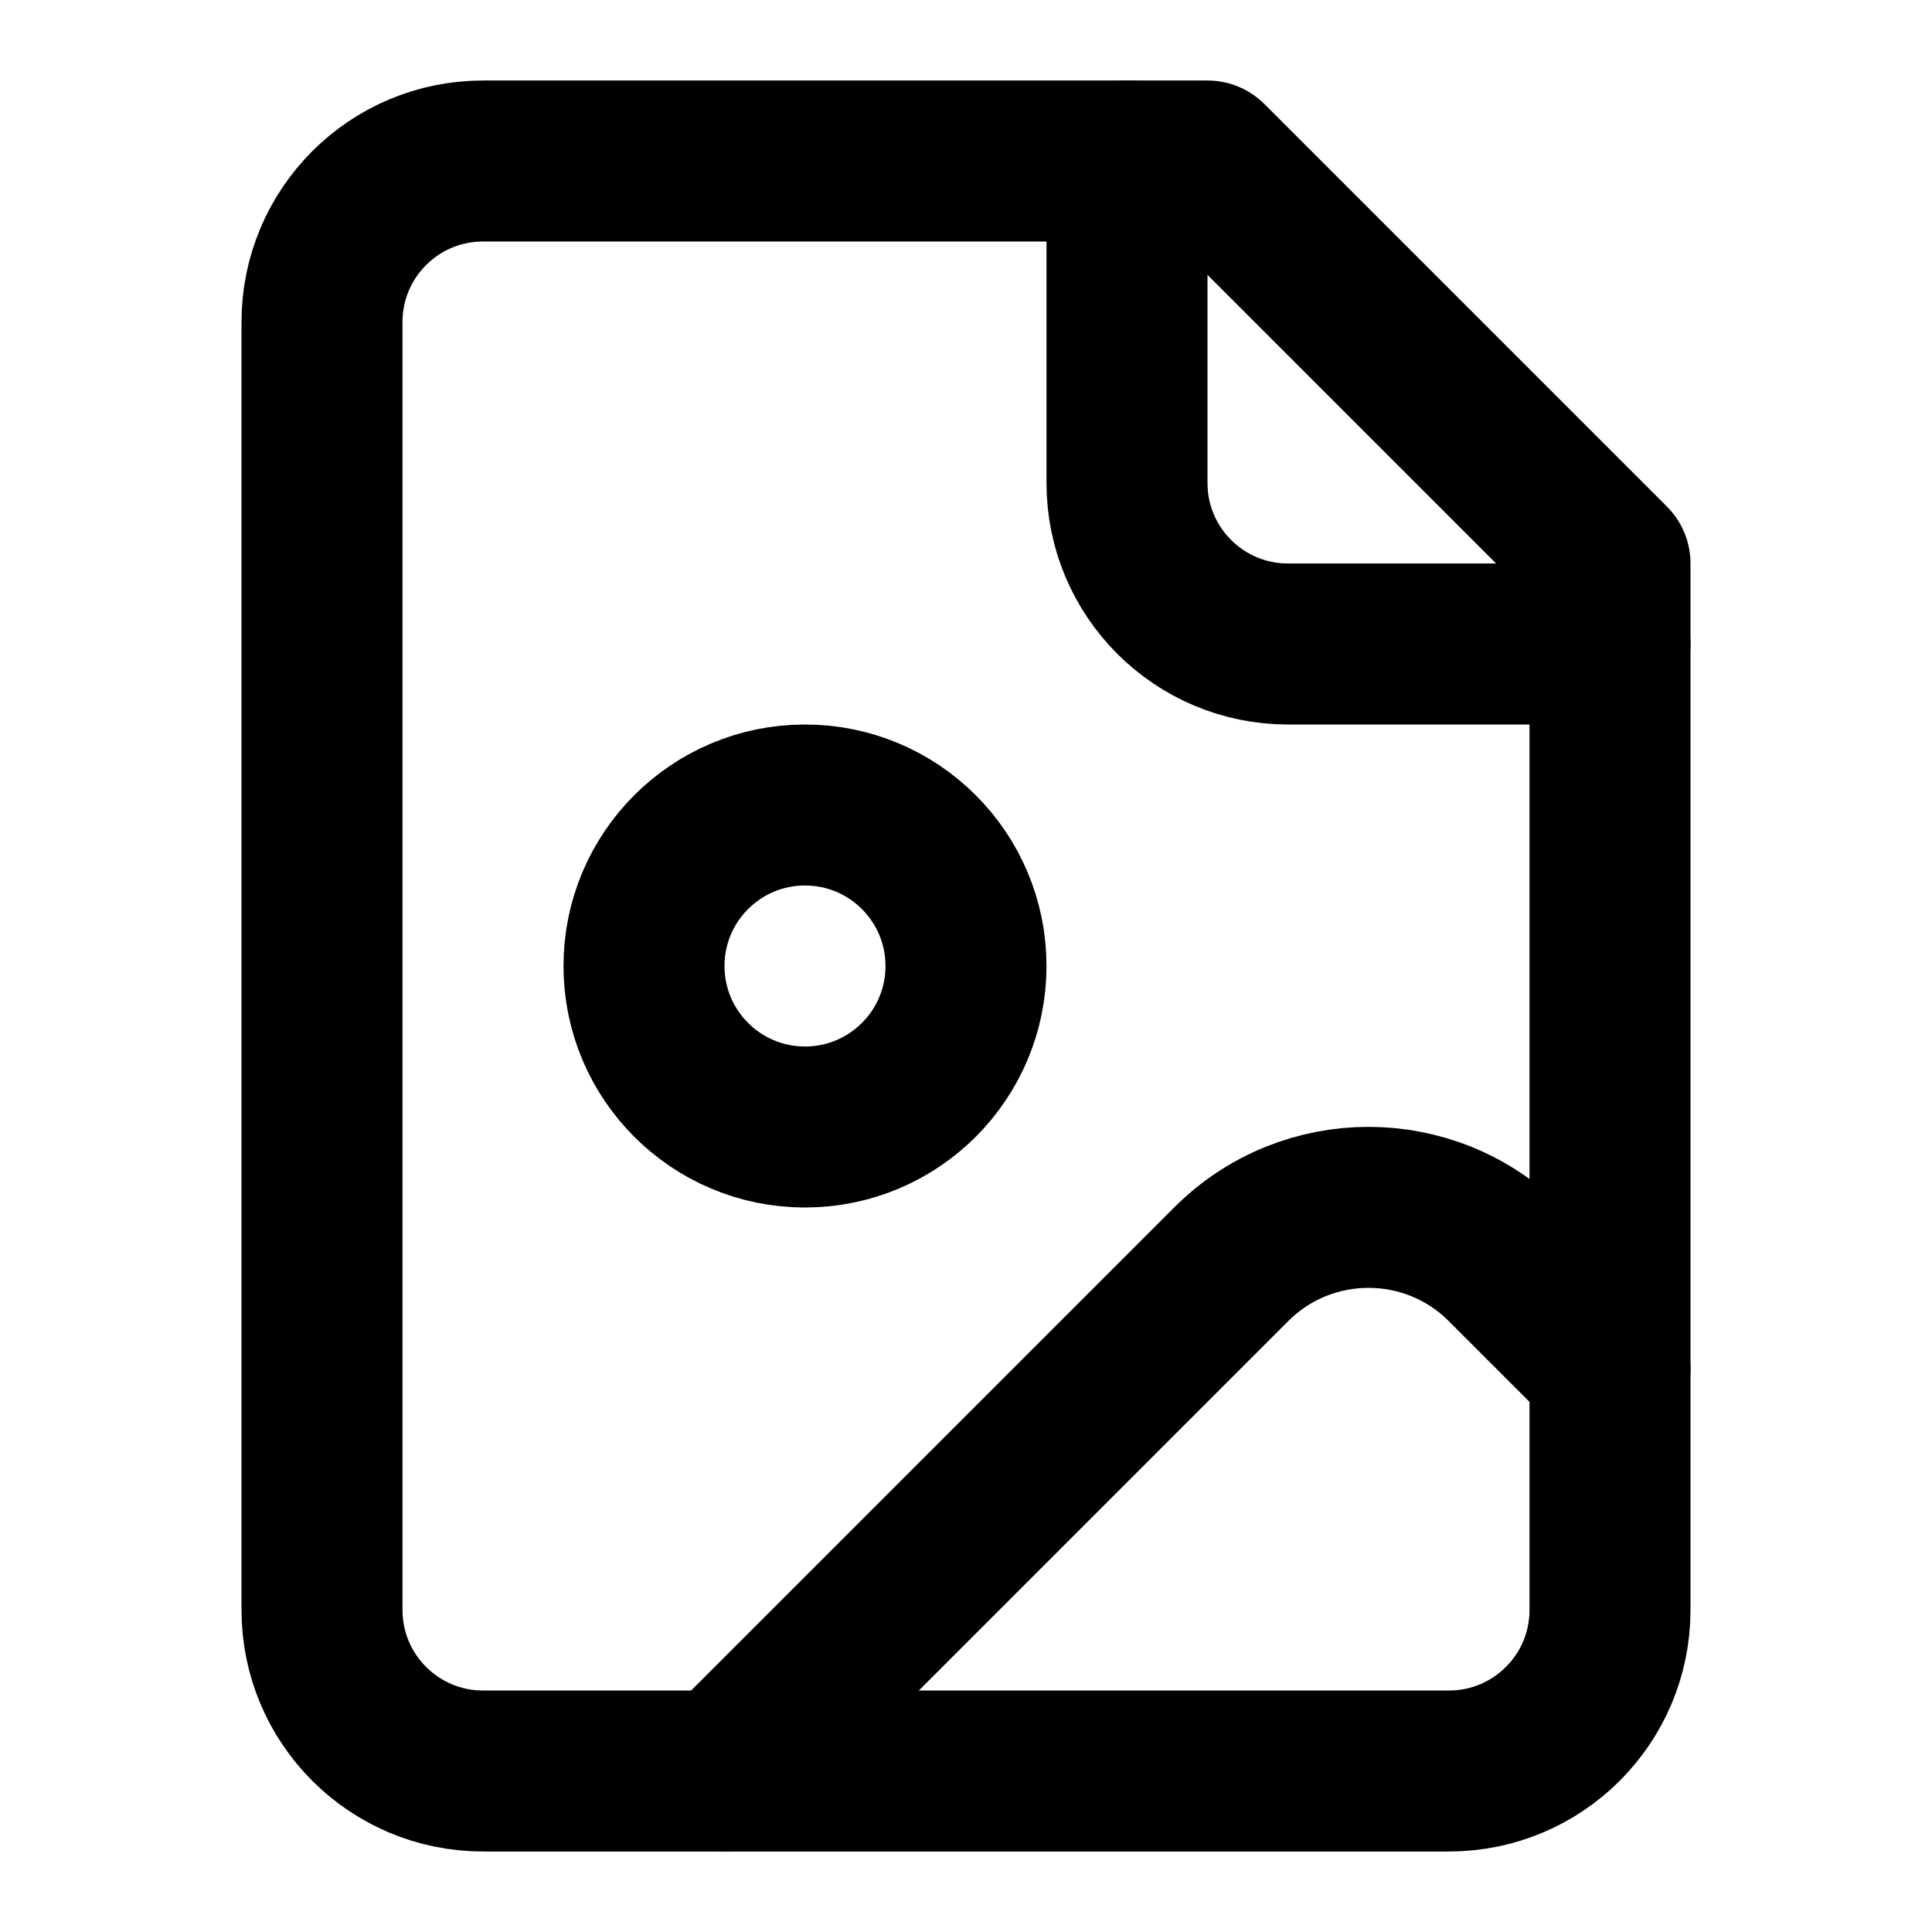
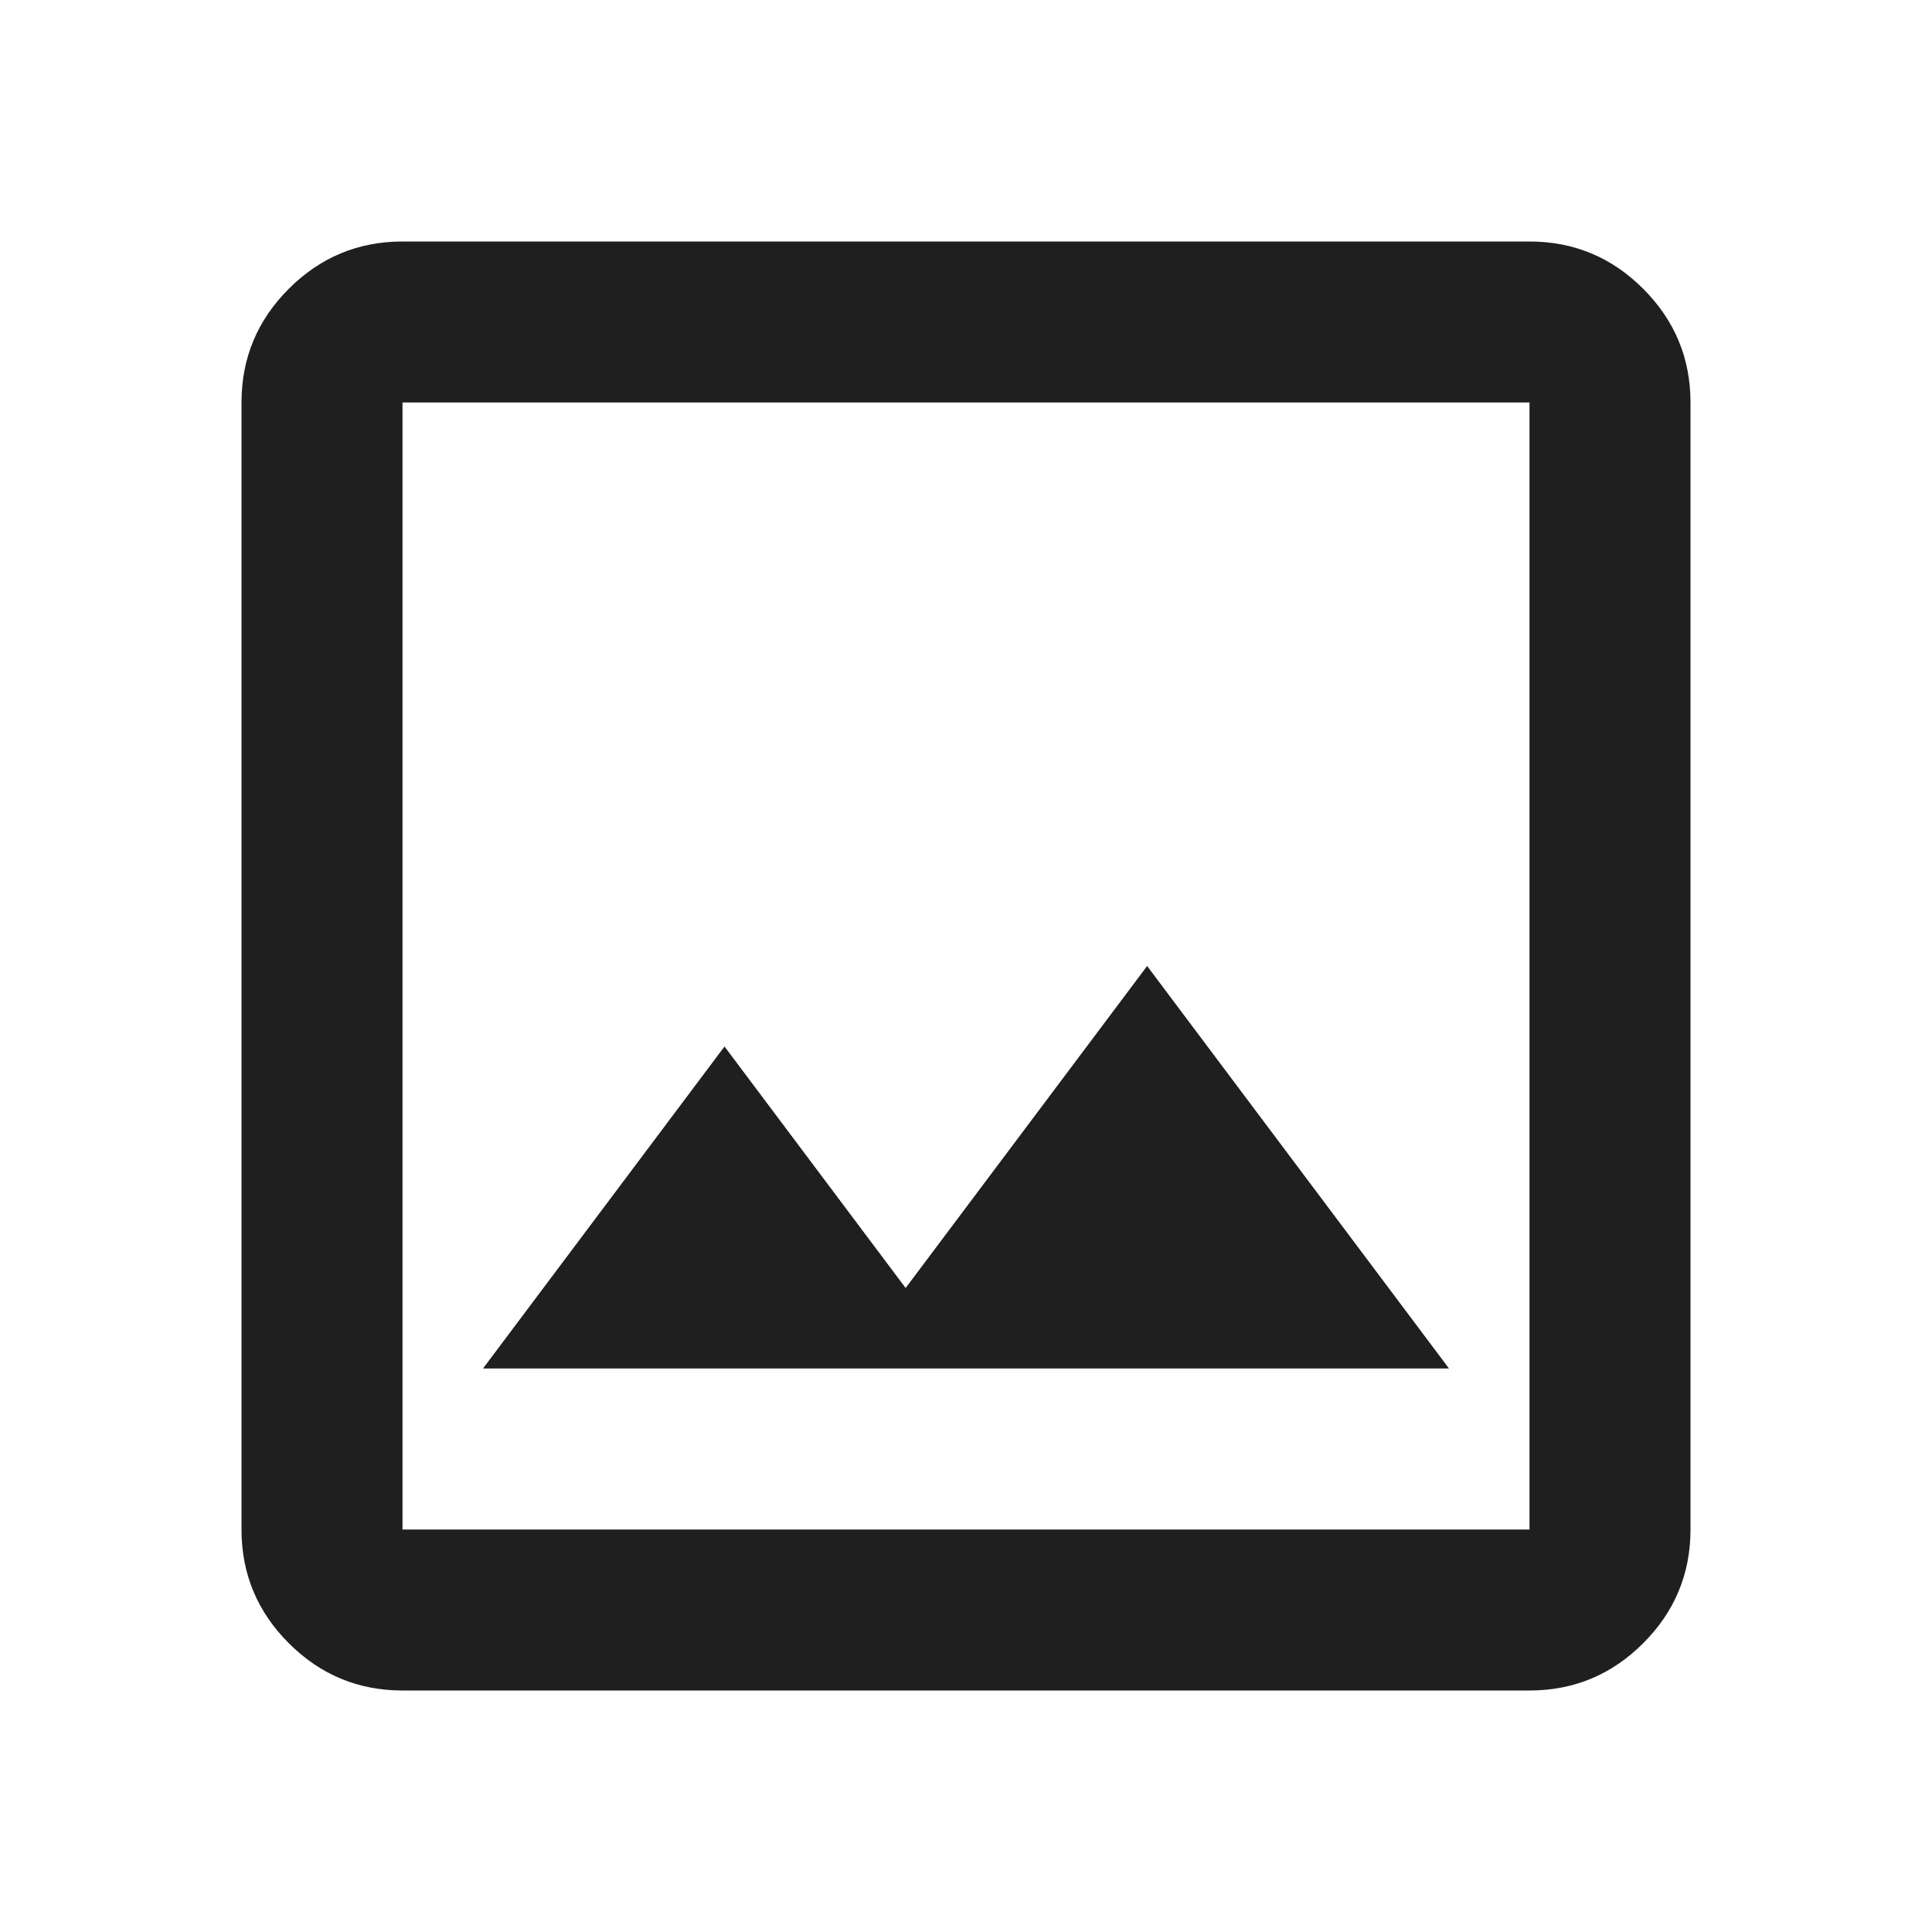
- <svg xmlns="http://www.w3.org/2000/svg" width="24" height="24" viewBox="0 0 24 24" fill="none" stroke="currentColor" stroke-width="2" stroke-linecap="round" stroke-linejoin="round">
-   <path d="M15 2H6a2 2 0 0 0-2 2v16a2 2 0 0 0 2 2h12a2 2 0 0 0 2-2V7Z" />
-   <path d="M14 2v4a2 2 0 0 0 2 2h4" />
-   <circle cx="10" cy="12" r="2" />
-   <path d="m20 17-1.296-1.296a2.41 2.41 0 0 0-3.408 0L9 22" />
+ <svg xmlns="http://www.w3.org/2000/svg" height="24px" viewBox="0 -960 960 960" width="24px" fill="#1f1f1f">
+   <path d="M200-120q-33 0-56.5-23.5T120-200v-560q0-33 23.5-56.5T200-840h560q33 0 56.5 23.5T840-760v560q0 33-23.5 56.5T760-120H200Zm0-80h560v-560H200v560Zm40-80h480L570-480 450-320l-90-120-120 160Zm-40 80v-560 560Z" />
</svg>
